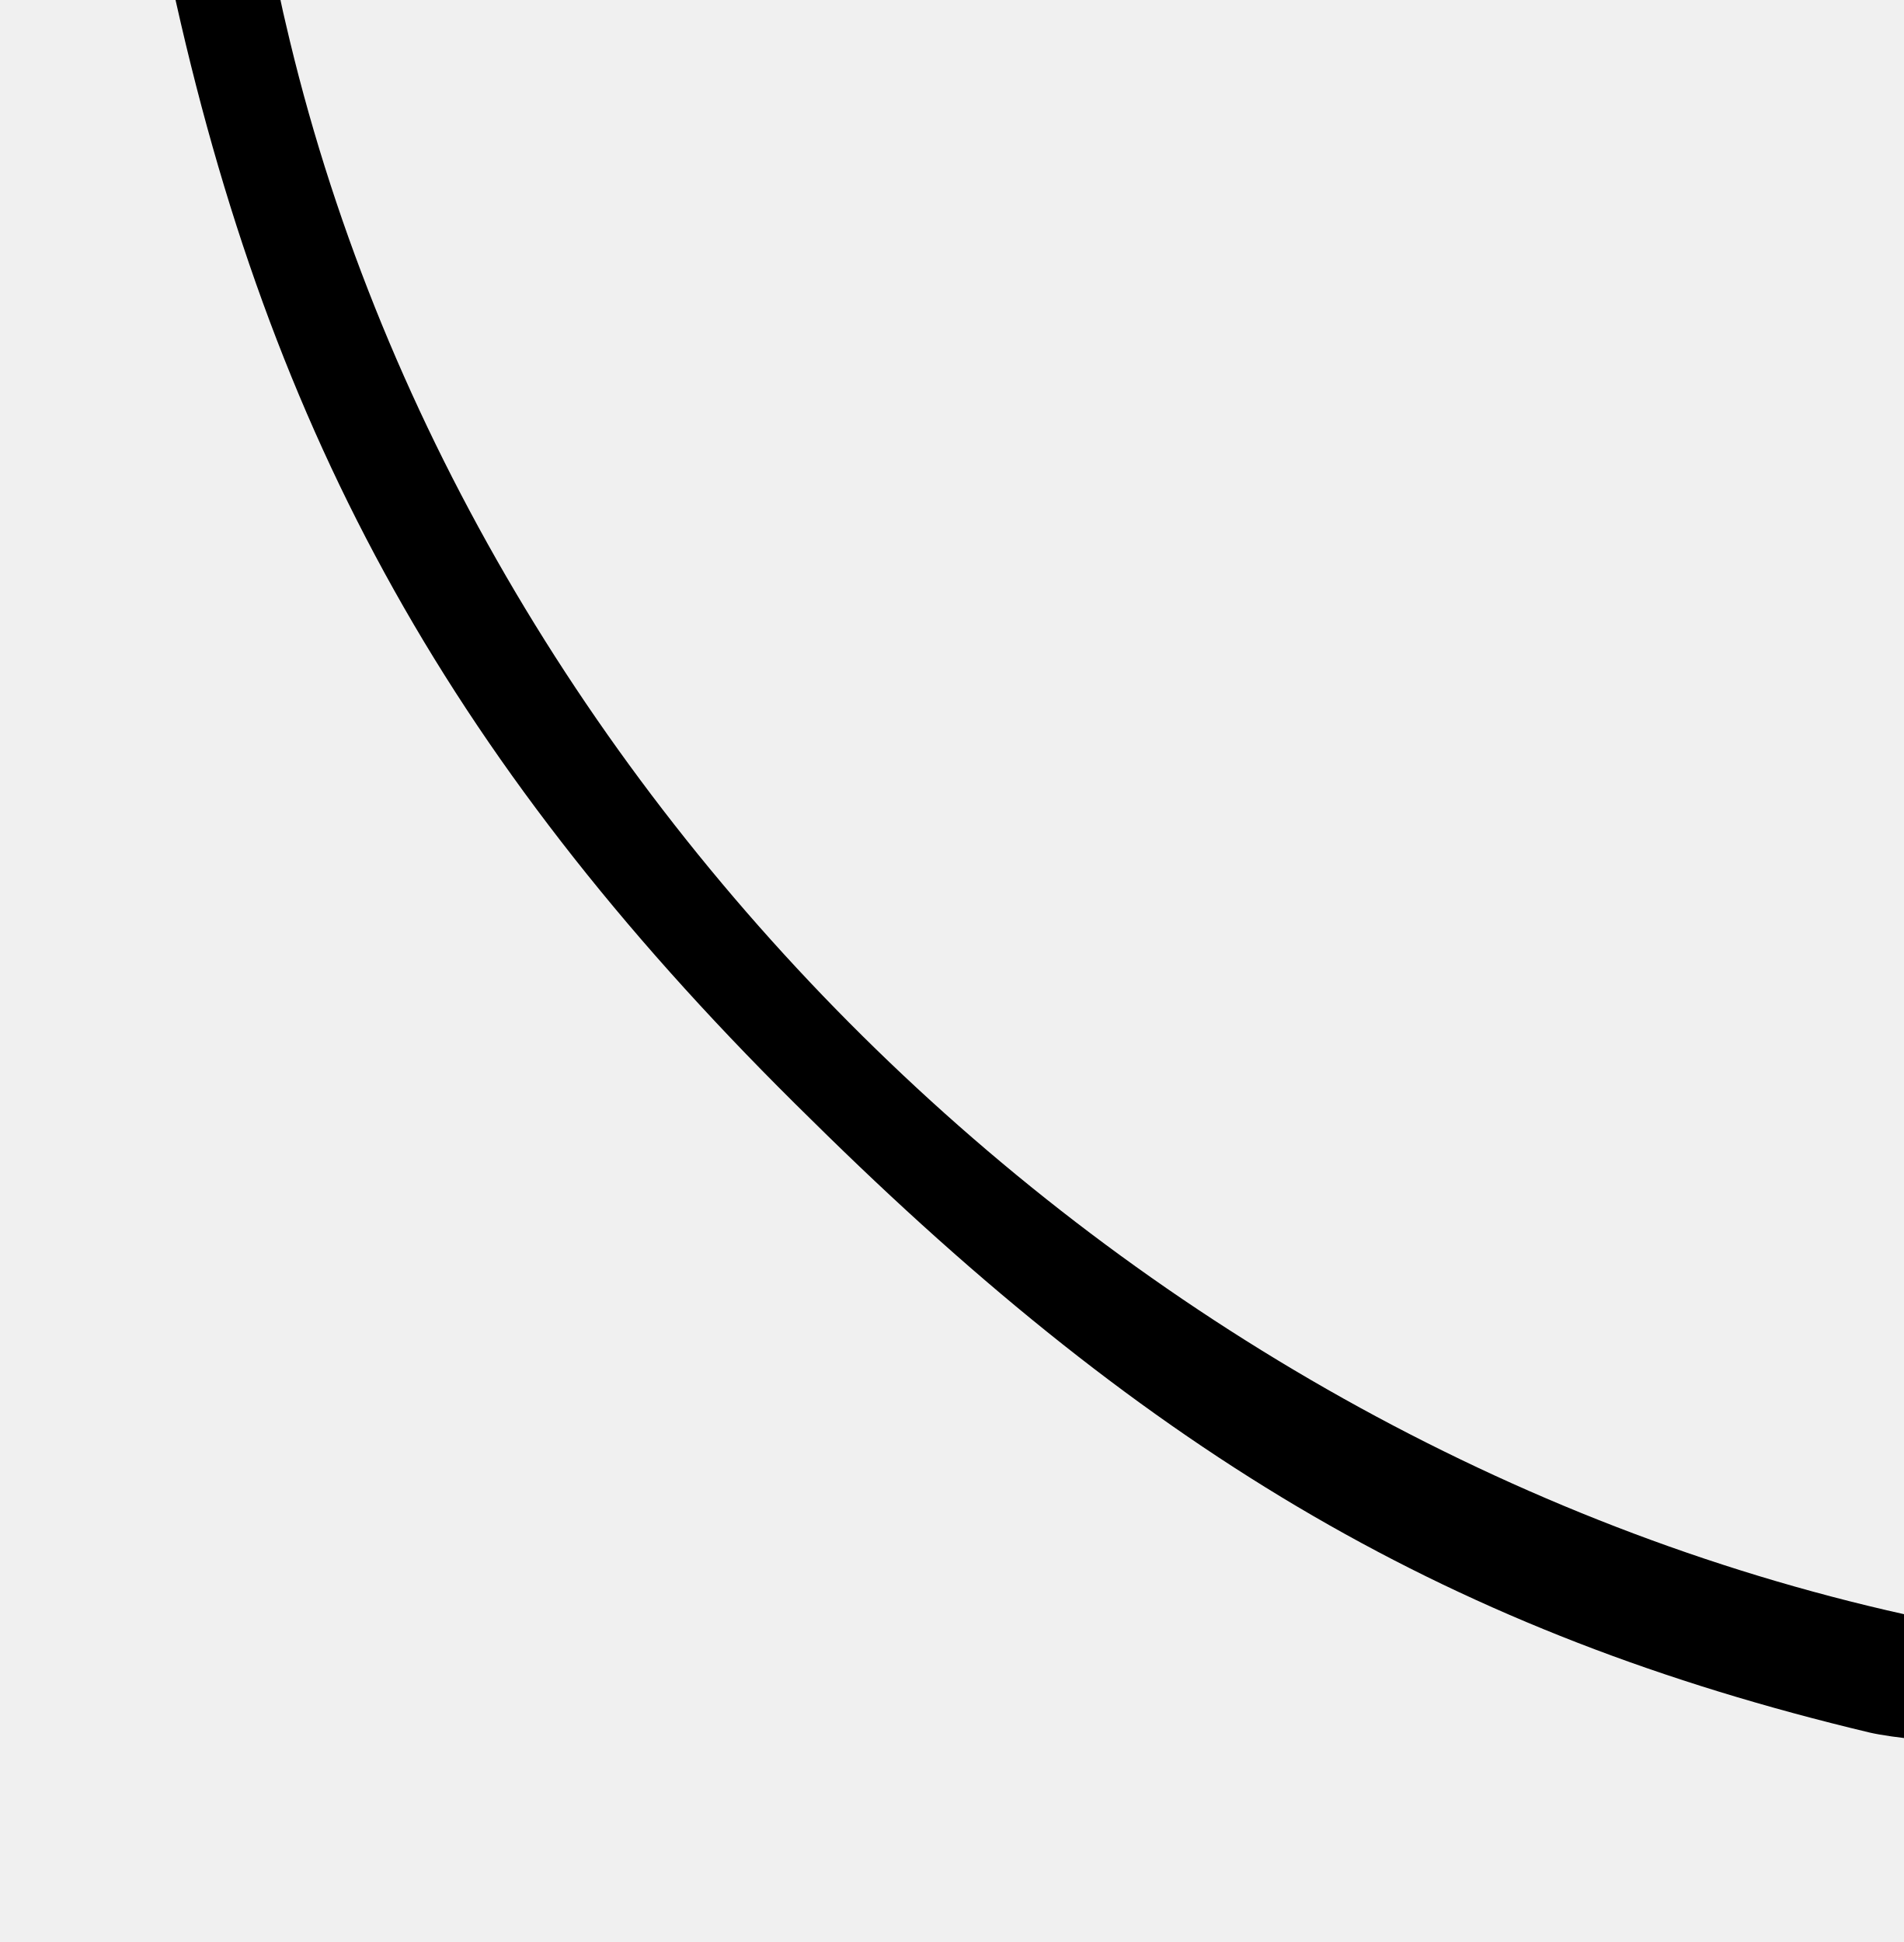
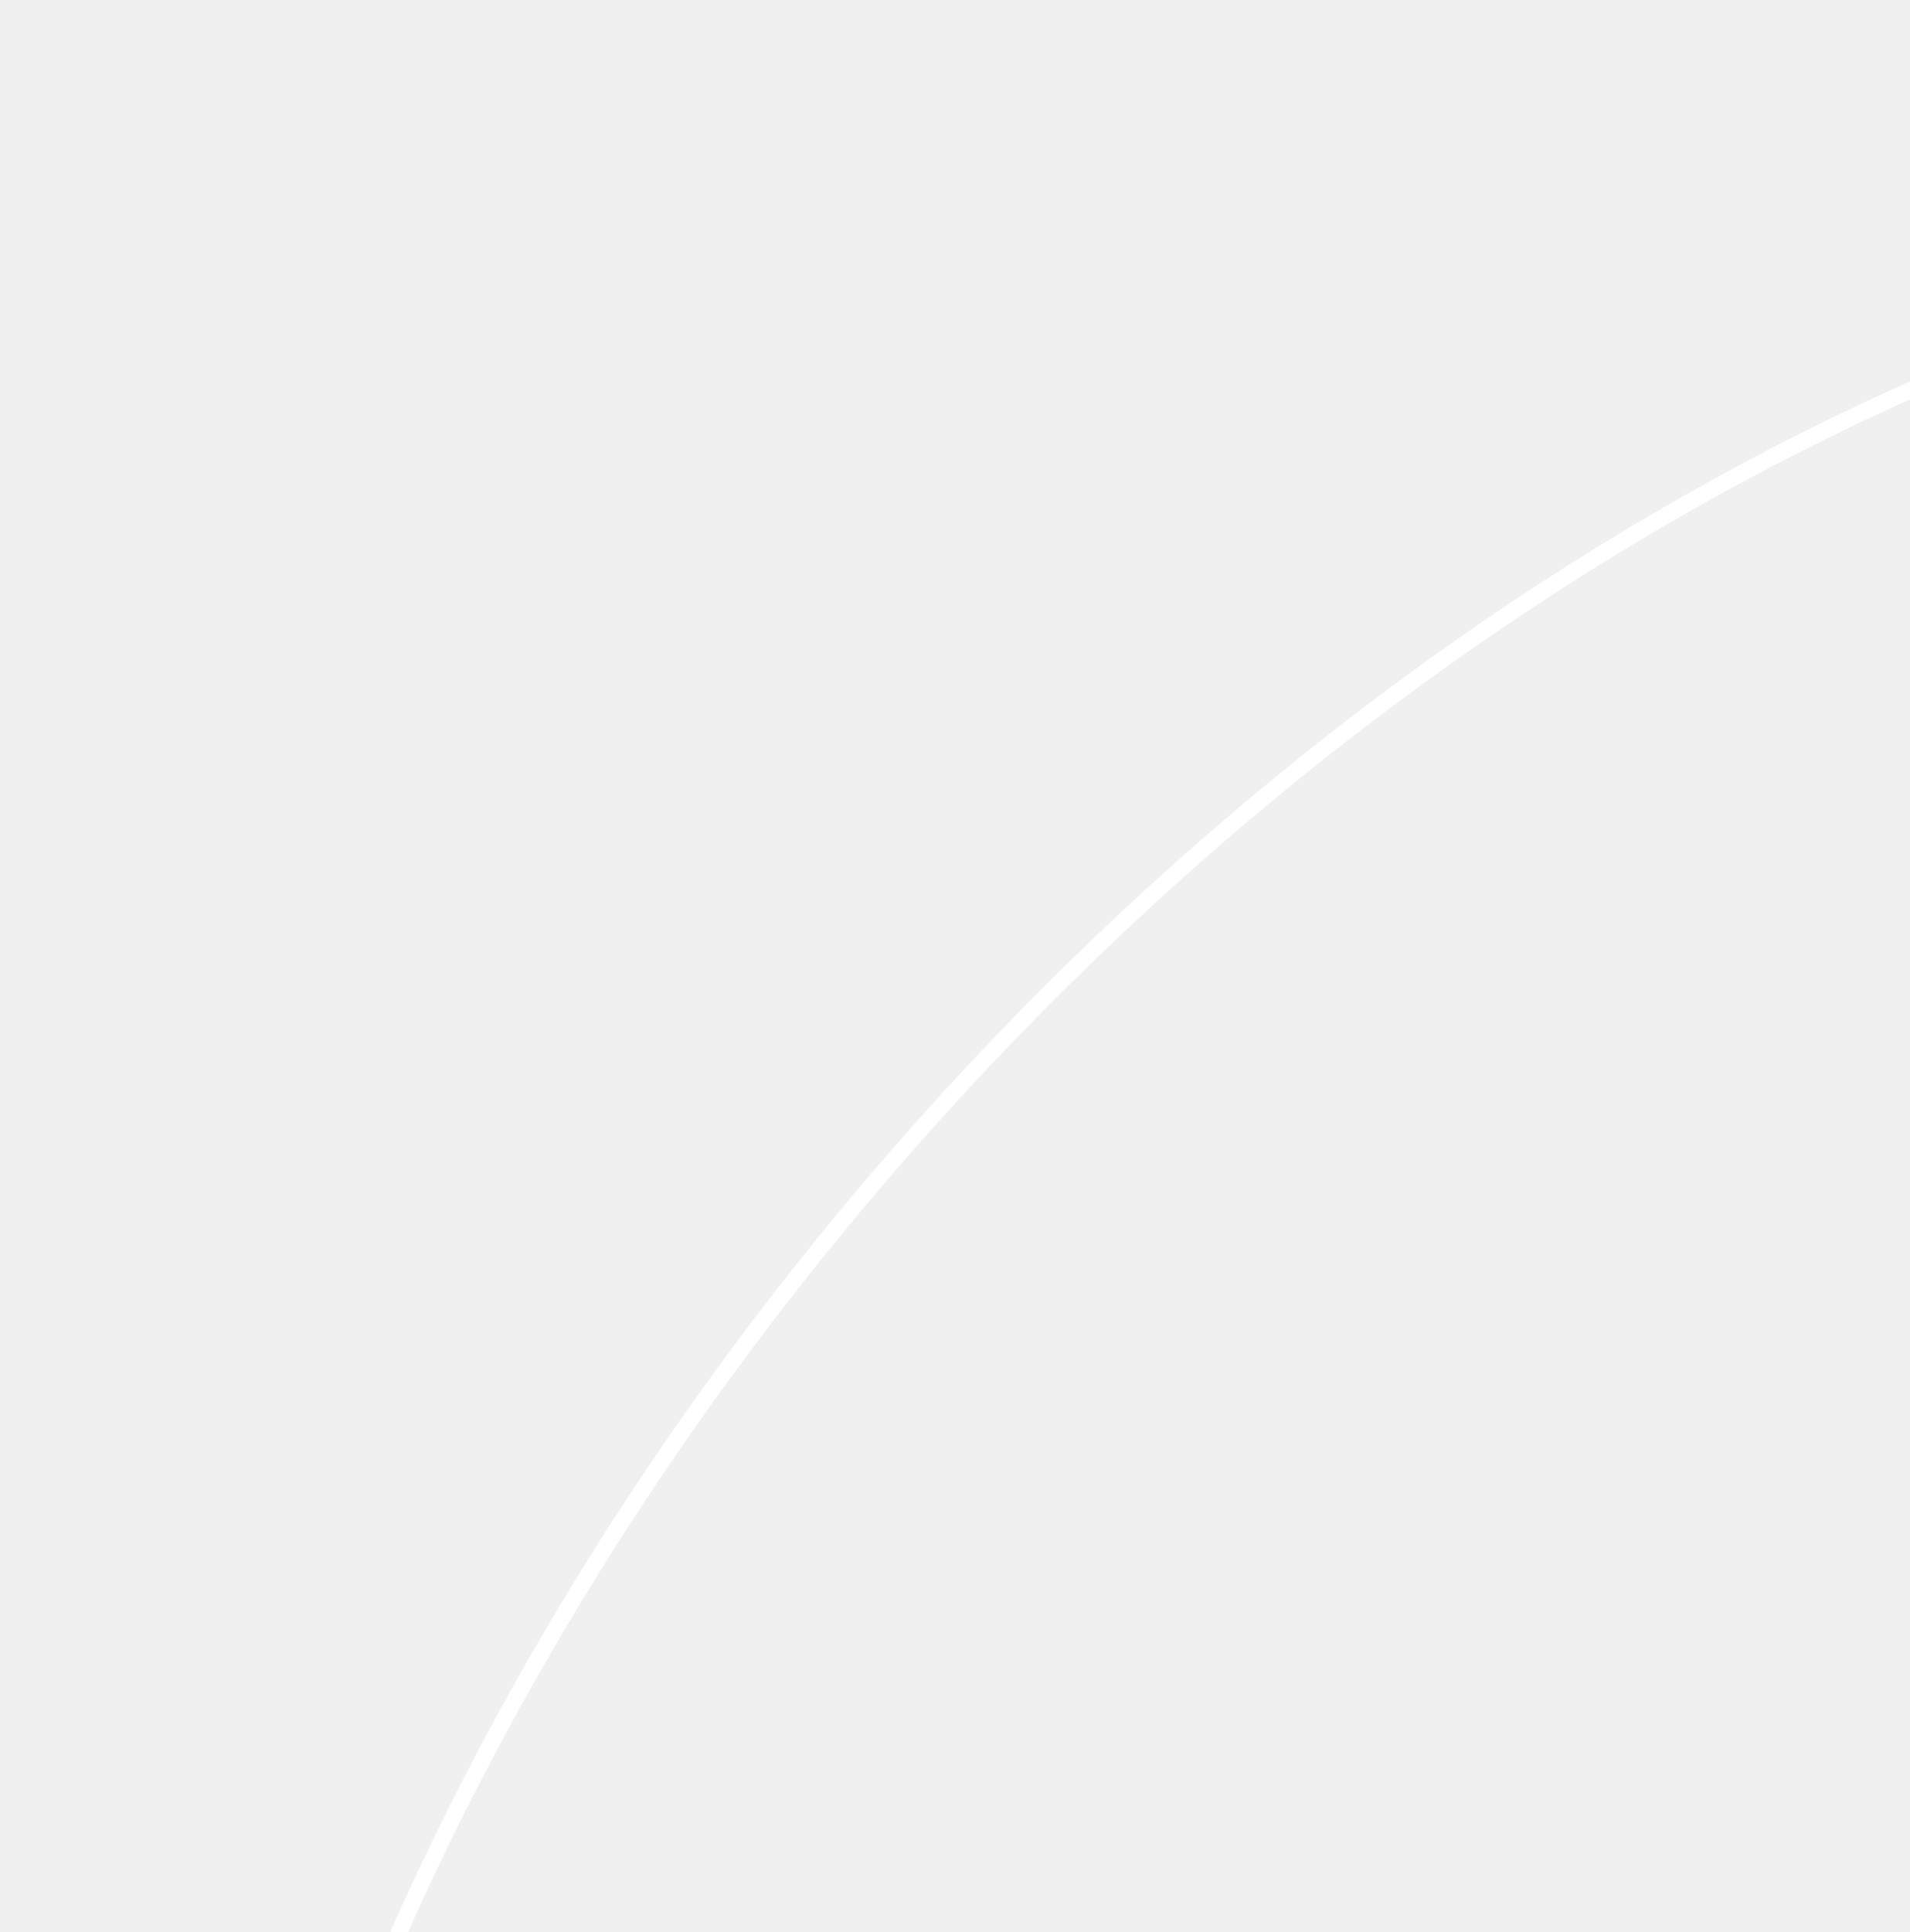
- <svg xmlns="http://www.w3.org/2000/svg" version="1.0" width="50pt" height="51pt" viewBox="0 0 50 51" preserveAspectRatio="xMidYMid meet">
-   <g transform="translate(0,51) scale(0.1,-0.1)" fill="#000000" stroke="none">
-     <path d="M555 2971 c-245 -30 -459 -225 -510 -467 -22 -103 -22 -1886 0 -1989 26 -120 74 -207 168 -299 90 -89 169 -135 278 -161 96 -22 1926 -22 2014 0 203 52 361 198 432 400 l28 80 0 965 c0 906 -1 969 -18 1030 -58 203 -218 366 -422 426 -55 17 -130 18 -985 20 -509 1 -952 -2 -985 -5z m1954 -47 c36 -9 93 -30 126 -47 78 -40 201 -163 238 -238 59 -118 57 -78 57 -1139 l-1 -975 -22 -66 c-65 -192 -223 -334 -417 -375 -99 -21 -1884 -20 -1985 1 -207 44 -383 215 -430 419 -14 58 -15 190 -13 1034 l3 967 28 69 c53 134 152 243 277 306 112 56 75 54 940 60 1001 6 1114 5 1199 -16z" />
-     <path d="M1826 2552 c-10 -12 -35 -113 -69 -278 l-54 -259 -149 0 c-107 -1 -169 -6 -219 -18 -322 -81 -535 -364 -535 -712 0 -272 126 -487 345 -591 124 -59 209 -76 390 -78 170 -1 254 12 359 56 115 49 227 143 276 233 36 66 24 79 -74 83 l-77 3 -55 -50 c-104 -95 -225 -133 -424 -133 -266 1 -430 84 -513 260 -29 61 -32 78 -35 183 -5 138 7 201 53 298 62 129 172 217 320 256 57 15 279 24 291 12 5 -4 -15 -127 -21 -135 -1 -1 -24 9 -51 23 -44 24 -57 26 -134 23 -74 -3 -93 -8 -142 -36 -196 -112 -302 -404 -218 -599 25 -59 100 -136 158 -160 22 -10 66 -17 107 -17 59 0 81 5 127 28 l57 29 30 -26 c39 -32 91 -41 170 -28 156 25 281 124 365 289 106 209 62 467 -107 637 l-70 70 62 307 c49 241 60 312 51 328 -10 18 -20 20 -104 20 -77 0 -96 -3 -110 -18z m199 -24 c-3 -7 -34 -152 -69 -323 -46 -221 -61 -311 -53 -314 7 -2 40 -31 75 -64 101 -97 152 -222 152 -372 0 -268 -185 -489 -422 -503 -91 -5 -132 8 -150 48 l-12 28 -35 -28 c-46 -35 -91 -50 -155 -50 -82 0 -123 17 -181 73 -61 59 -85 122 -85 218 0 140 50 261 150 361 52 53 77 69 120 82 109 32 220 12 268 -49 12 -15 22 -24 22 -19 1 5 11 57 24 116 28 126 35 117 -99 125 -345 21 -582 -182 -620 -532 -15 -144 48 -321 147 -410 109 -98 234 -138 438 -138 205 0 335 40 440 139 47 44 48 44 119 44 l72 0 -22 -40 c-36 -63 -137 -154 -217 -194 -170 -85 -429 -106 -646 -50 -232 59 -390 220 -442 450 -23 105 -15 291 16 384 81 241 255 404 487 456 85 19 234 24 326 11 51 -8 57 -7 57 10 0 10 25 137 55 282 30 146 55 266 55 268 0 2 43 3 95 3 71 0 93 -3 90 -12z" />
-     <path d="M1805 1478 c-78 -380 -74 -355 -60 -374 31 -43 148 43 206 151 88 162 68 354 -49 468 l-39 38 -58 -283z m143 124 c22 -49 24 -63 20 -160 -3 -102 -5 -110 -41 -174 -37 -67 -75 -106 -128 -134 -28 -14 -29 -14 -29 10 0 13 9 68 20 121 11 54 22 107 24 119 21 100 56 268 62 291 l7 28 20 -24 c11 -13 31 -48 45 -77z" />
-     <path d="M1430 1564 c-74 -32 -119 -96 -145 -206 -39 -167 5 -281 109 -281 82 0 146 60 187 177 26 75 35 181 20 228 -25 76 -102 113 -171 82z m116 -48 c24 -20 28 -33 32 -87 7 -118 -45 -259 -111 -300 -18 -10 -50 -19 -73 -19 -59 0 -86 32 -92 109 -5 74 21 198 51 243 52 76 139 101 193 54z" />
-   </g>
+ <svg xmlns="http://www.w3.org/2000/svg" width="175pt" height="177pt" fill="none" stroke="#fff" stroke-width="2" stroke-linecap="round" stroke-linejoin="round">
+   <path d="M269 1735 c-104 -33 -200 -127 -233 -227 -14 -44 -16 -123 -16 -624 0 -556 1 -575 21 -629 37 -99 123 -185 217 -217 27 -9 184 -13 590 -16 620 -3 632 -2 729 64 66 45 128 135 143 207 7 36 10 237 8 623 l-3 569 -26 56 c-37 79 -90 133 -167 171 l-67 33 -575 2 c-477 2 -583 -1 -621 -12z m908 -266 c-3 -11 -20 -94 -38 -183 l-33 -163 46 -47 c66 -66 91 -136 86 -241 -5 -85 -19 -122 -70 -187 -59 -76 -209 -117 -252 -69 -18 19 -18 19 -49 0 -42 -25 -112 -25 -155 1 -53 32 -72 74 -72 157 0 61 5 80 33 134 37 73 92 118 155 126 51 7 87 -2 112 -27 23 -23 23 -22 39 55 5 28 6 54 1 59 -5 5 -50 7 -102 4 -107 -4 -162 -25 -223 -85 -58 -57 -88 -132 -93 -235 -4 -75 -1 -93 20 -140 46 -99 121 -150 248 -168 124 -18 264 15 320 76 18 18 34 24 67 24 24 0 43 -5 43 -10 0 -20 -95 -106 -140 -127 -128 -59 -316 -58 -446 3 -138 65 -218 242 -184 409 44 220 220 351 446 332 l70 -6 34 164 33 165 55 0 c50 0 54 -2 49 -21z" />
+   <path d="M1086 1020 c-13 -34 -75 -363 -70 -371 10 -16 29 -10 68 23 97 80 114 237 35 330 -21 25 -29 30 -33 18z" />
+   <path d="M840 923 c-74 -27 -125 -176 -85 -252 49 -95 165 -12 182 129 7 60 -9 103 -43 119 -27 12 -31 12 -54 4z" />
</svg>
